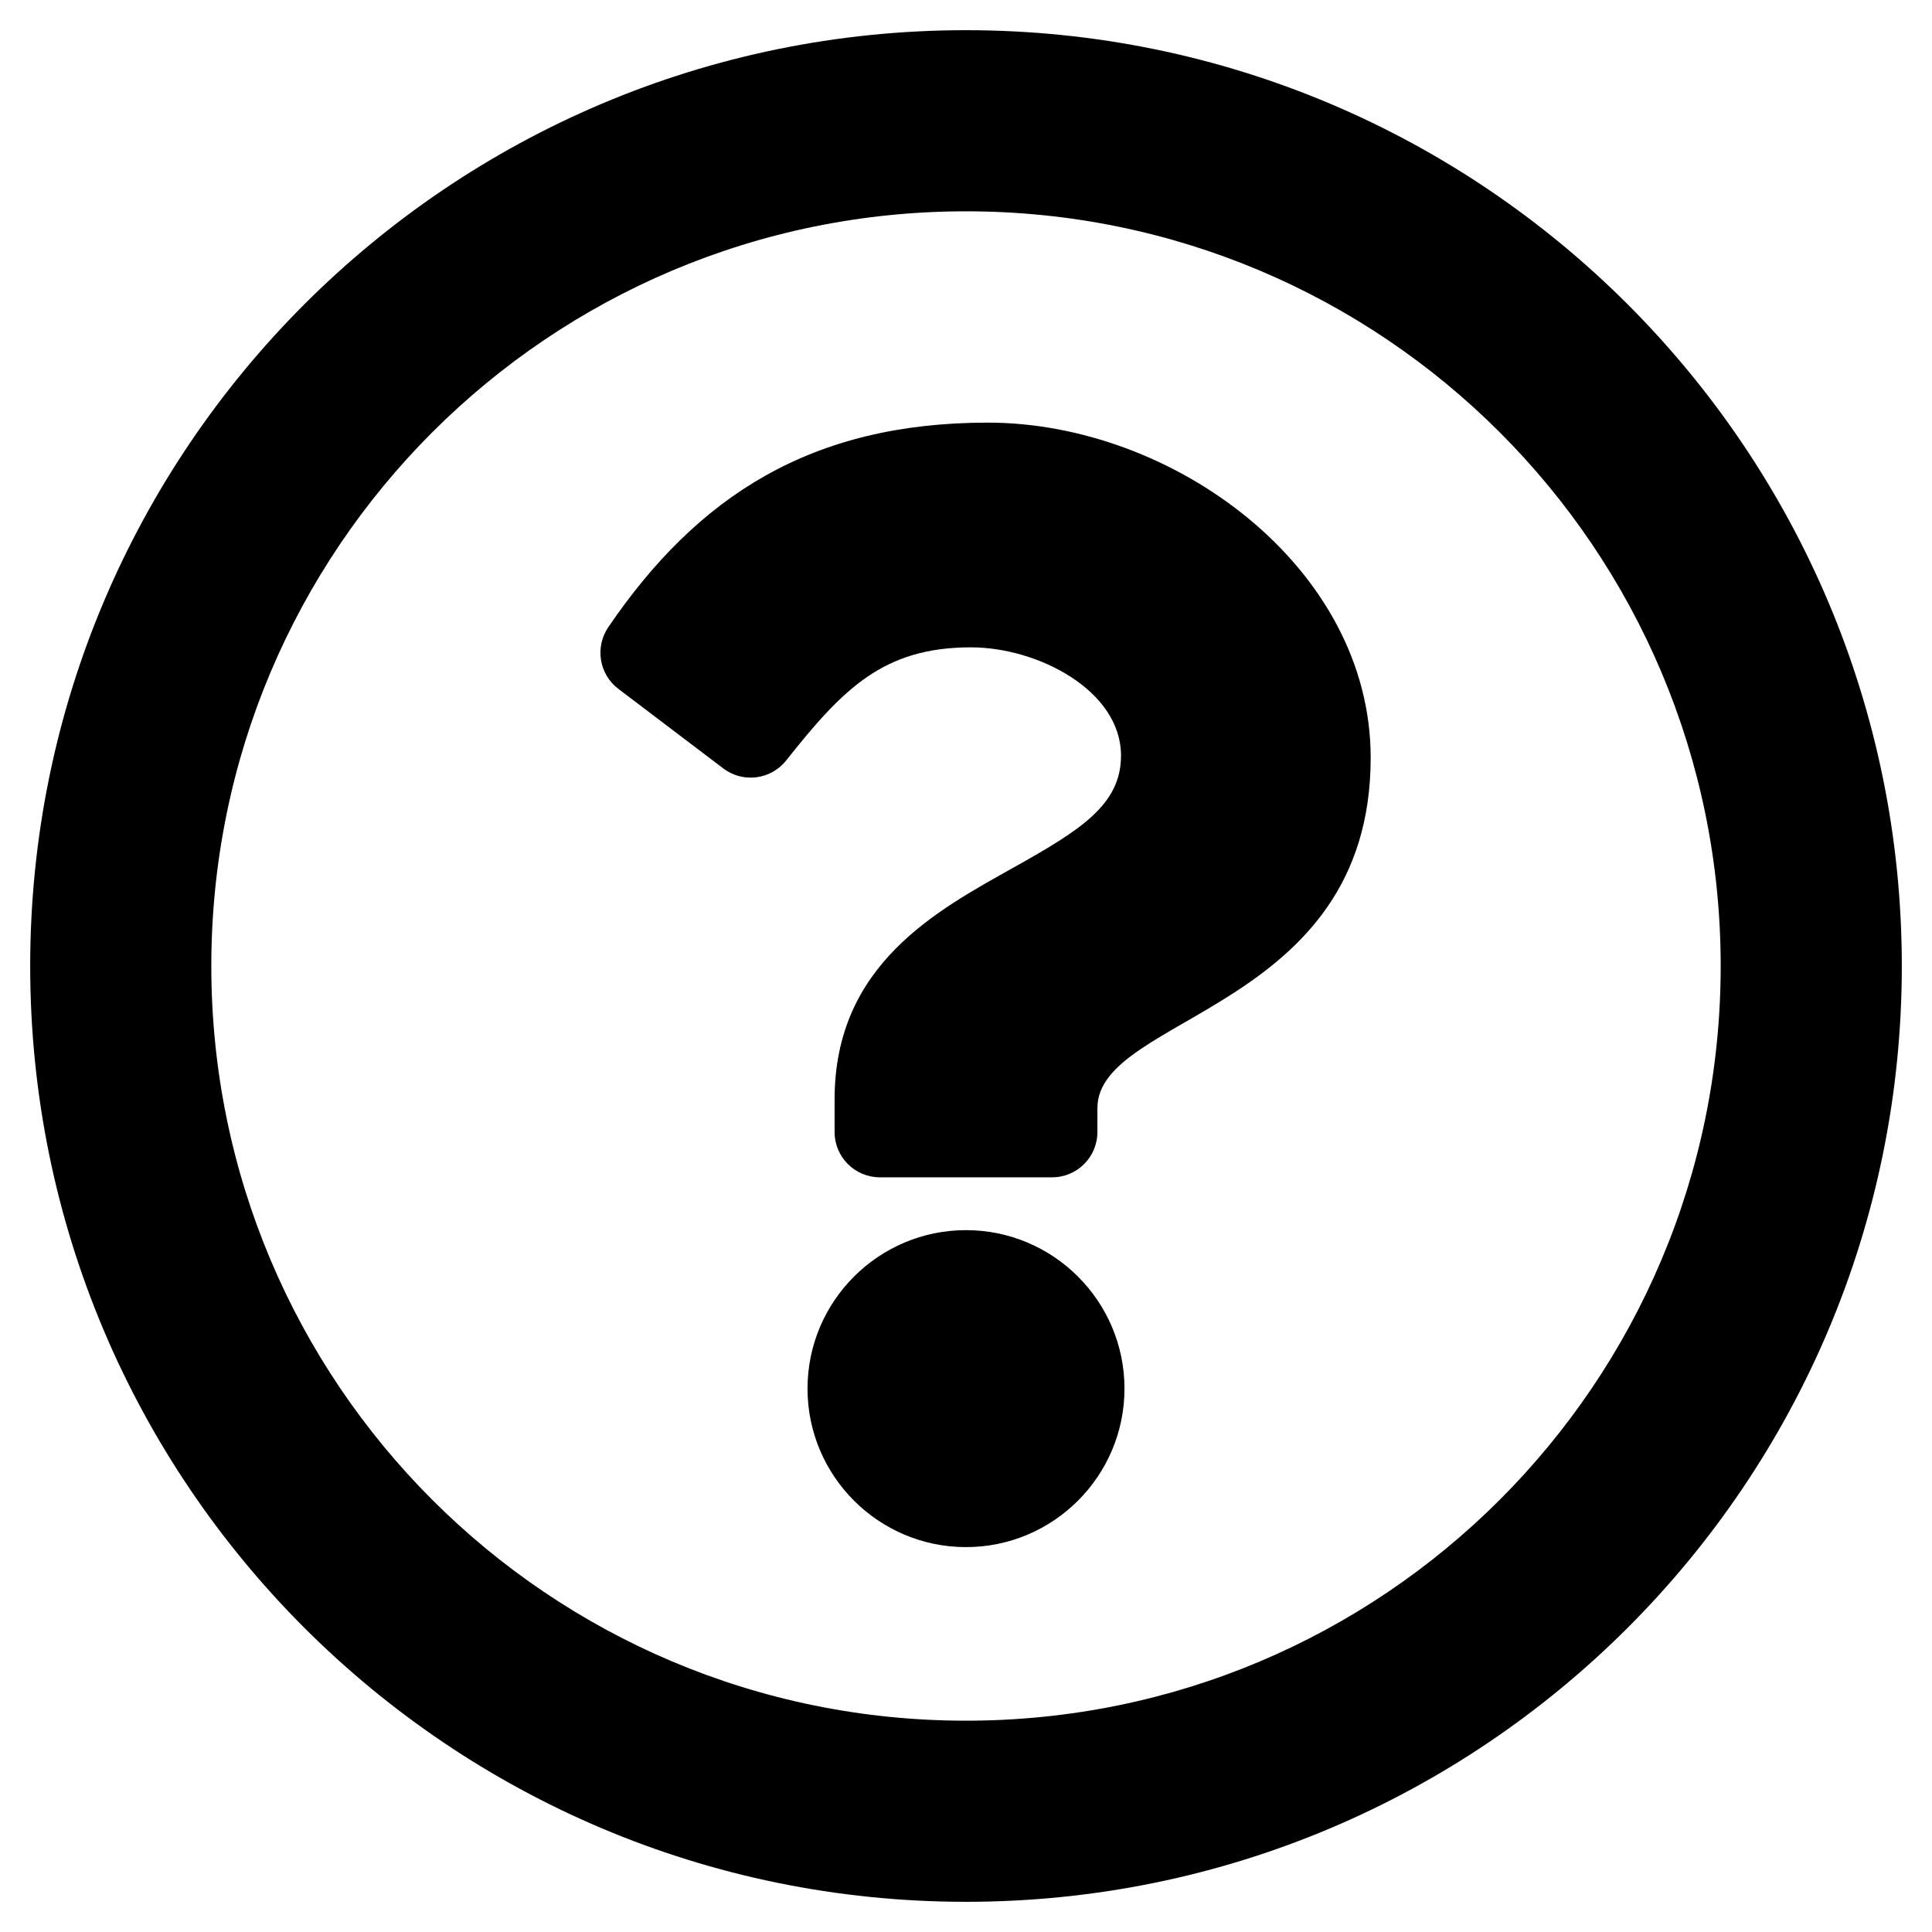
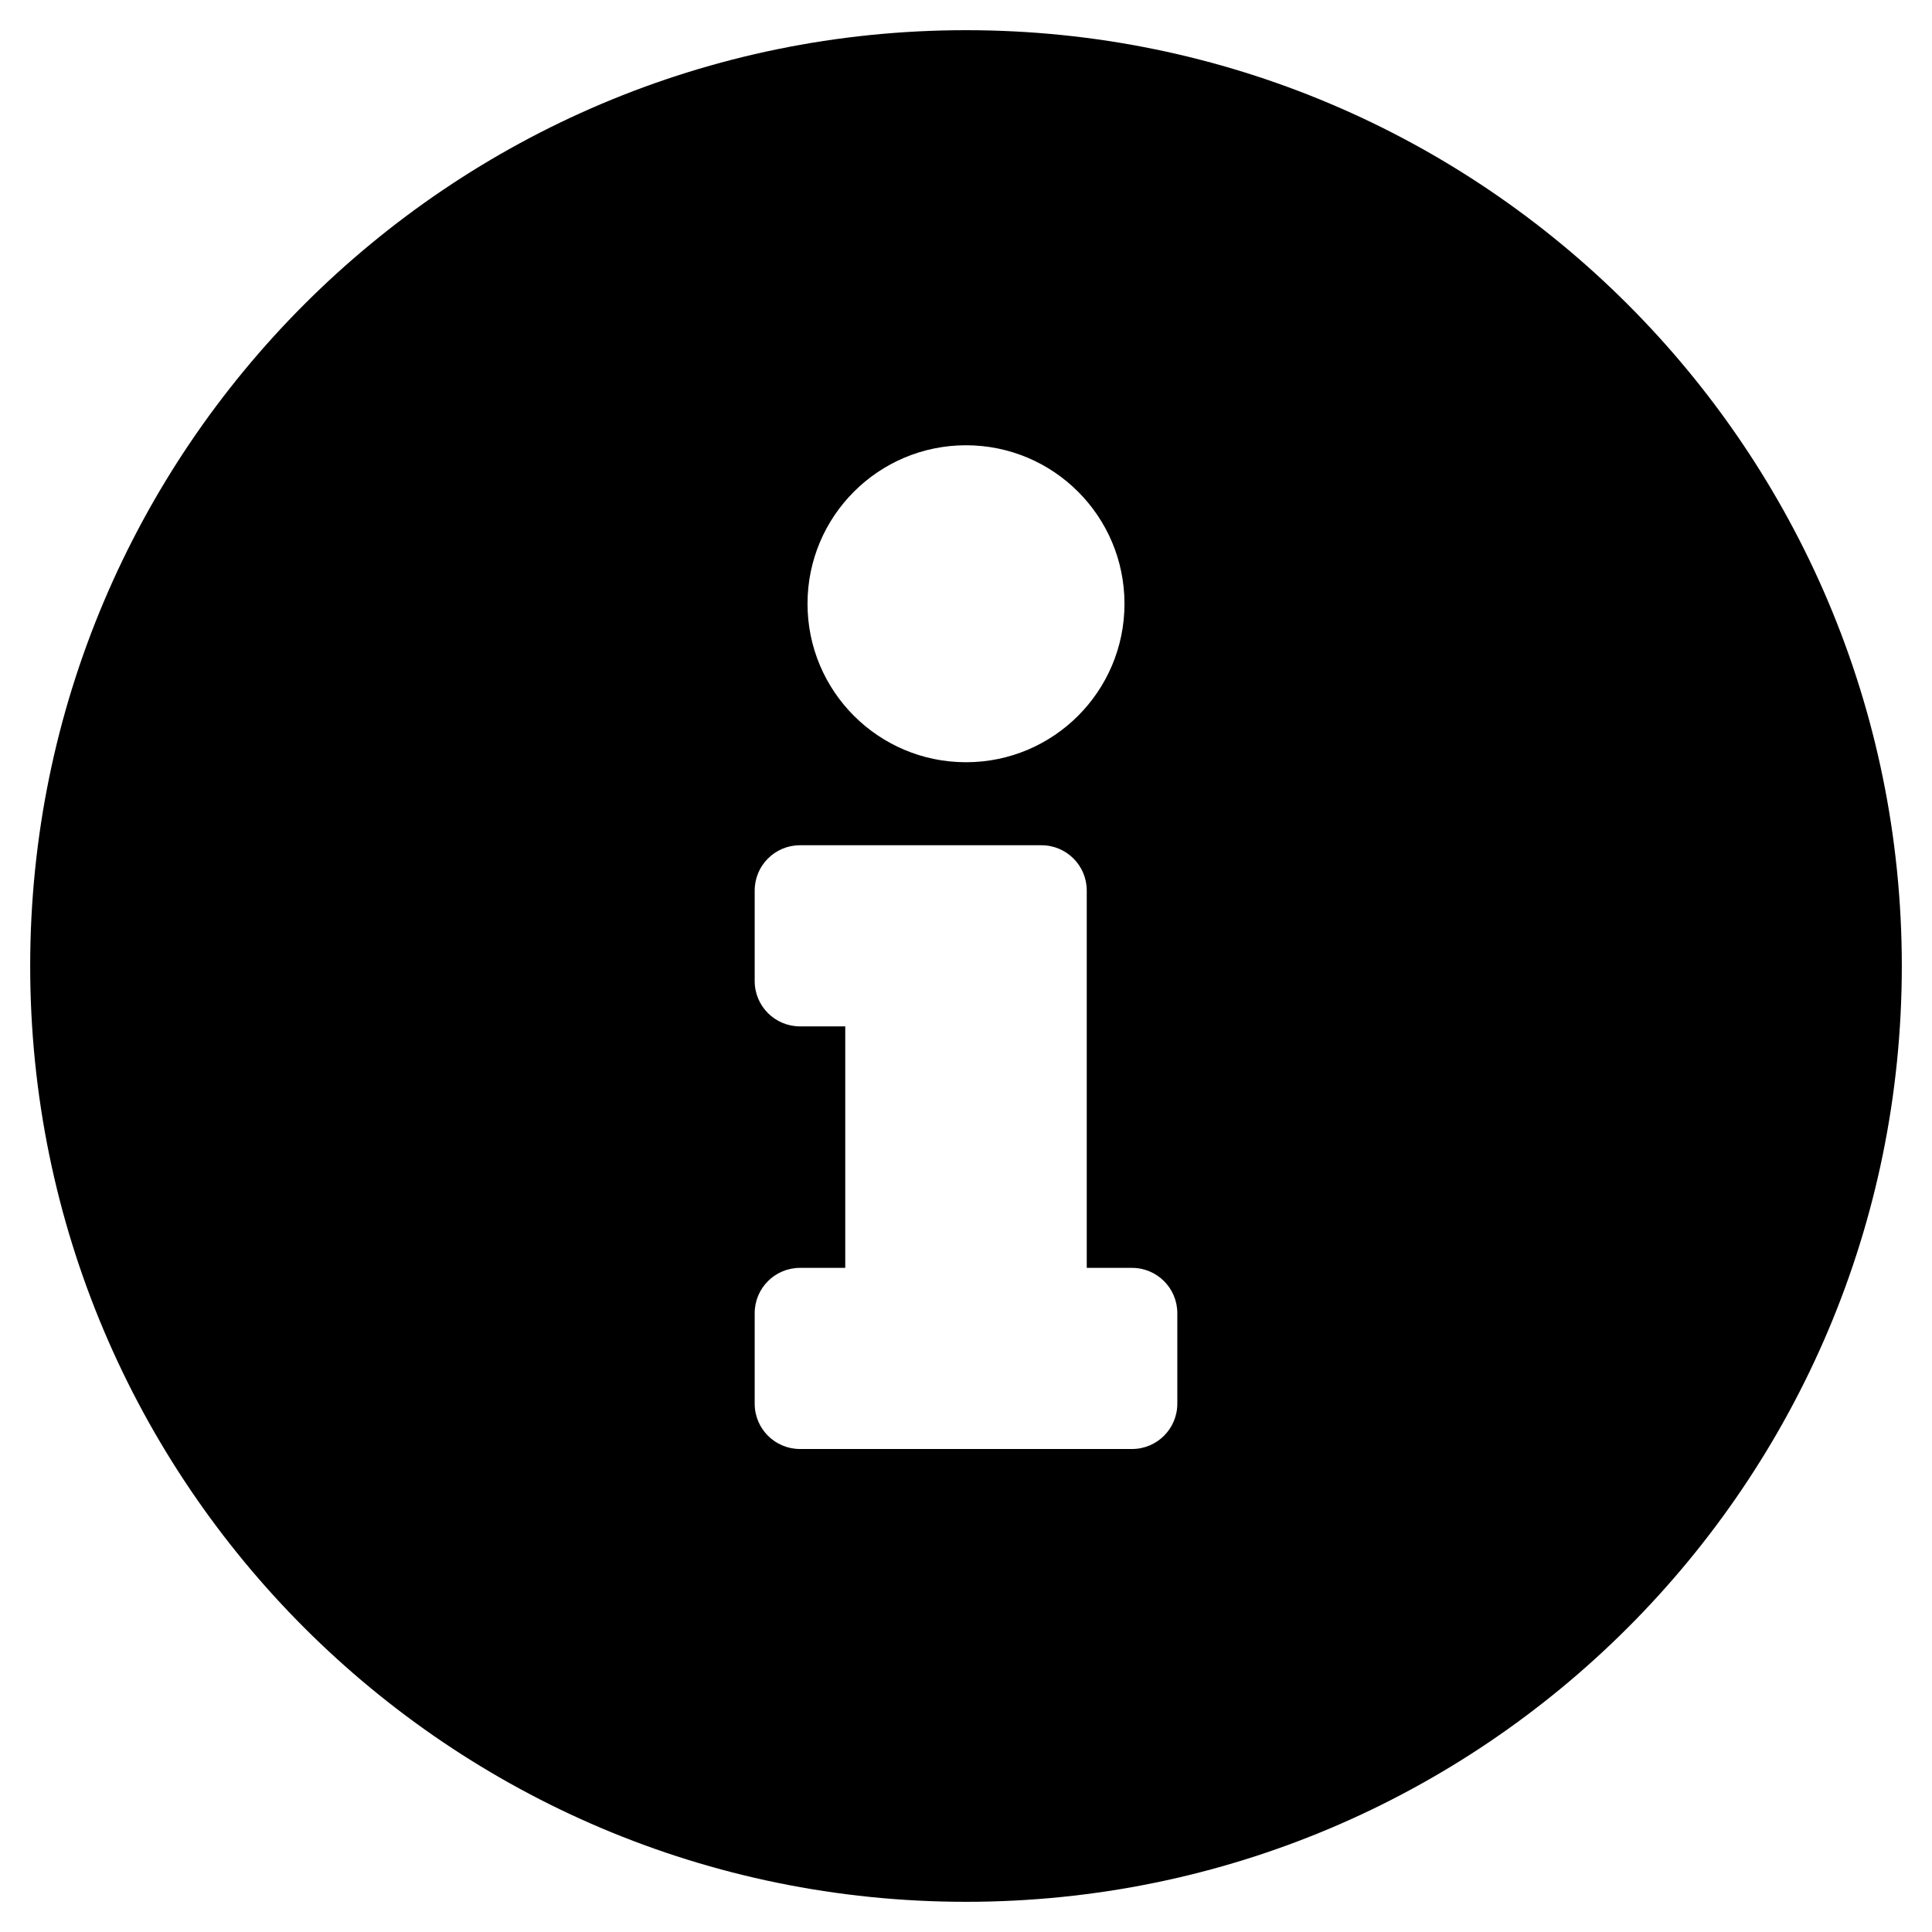
<svg xmlns="http://www.w3.org/2000/svg" viewBox="0 0 512 512">
-   <path fill="currentColor" d="M256 8C119.043 8 8 119.083 8 256c0 136.997 111.043 248 248 248s248-111.003 248-248C504 119.083 392.957 8 256 8zm0 448c-110.532 0-200-89.431-200-200 0-110.495 89.472-200 200-200 110.491 0 200 89.471 200 200 0 110.53-89.431 200-200 200zm107.244-255.2c0 67.052-72.421 68.084-72.421 92.863V300c0 6.627-5.373 12-12 12h-45.647c-6.627 0-12-5.373-12-12v-8.659c0-35.745 27.1-50.034 47.579-61.516 17.561-9.845 28.324-16.541 28.324-29.579 0-17.246-21.999-28.693-39.784-28.693-23.189 0-33.894 10.977-48.942 29.969-4.057 5.12-11.46 6.071-16.666 2.124l-27.824-21.098c-5.107-3.872-6.251-11.066-2.644-16.363C184.846 131.491 214.94 112 261.794 112c49.071 0 101.45 38.304 101.45 88.8zM298 368c0 23.159-18.841 42-42 42s-42-18.841-42-42 18.841-42 42-42 42 18.841 42 42z" />
+   <path fill="currentColor" d="M256 8C119.043 8 8 119.083 8 256c0 136.997 111.043 248 248 248s248-111.003 248-248C504 119.083 392.957 8 256 8zm0 110c23.196 0 42 18.804 42 42s-18.804 42-42 42-42-18.804-42-42 18.804-42 42-42zm56 254c0 6.627-5.373 12-12 12h-88c-6.627 0-12-5.373-12-12v-24c0-6.627 5.373-12 12-12h12v-64h-12c-6.627 0-12-5.373-12-12v-24c0-6.627 5.373-12 12-12h64c6.627 0 12 5.373 12 12v100h12c6.627 0 12 5.373 12 12v24z" />
</svg>
